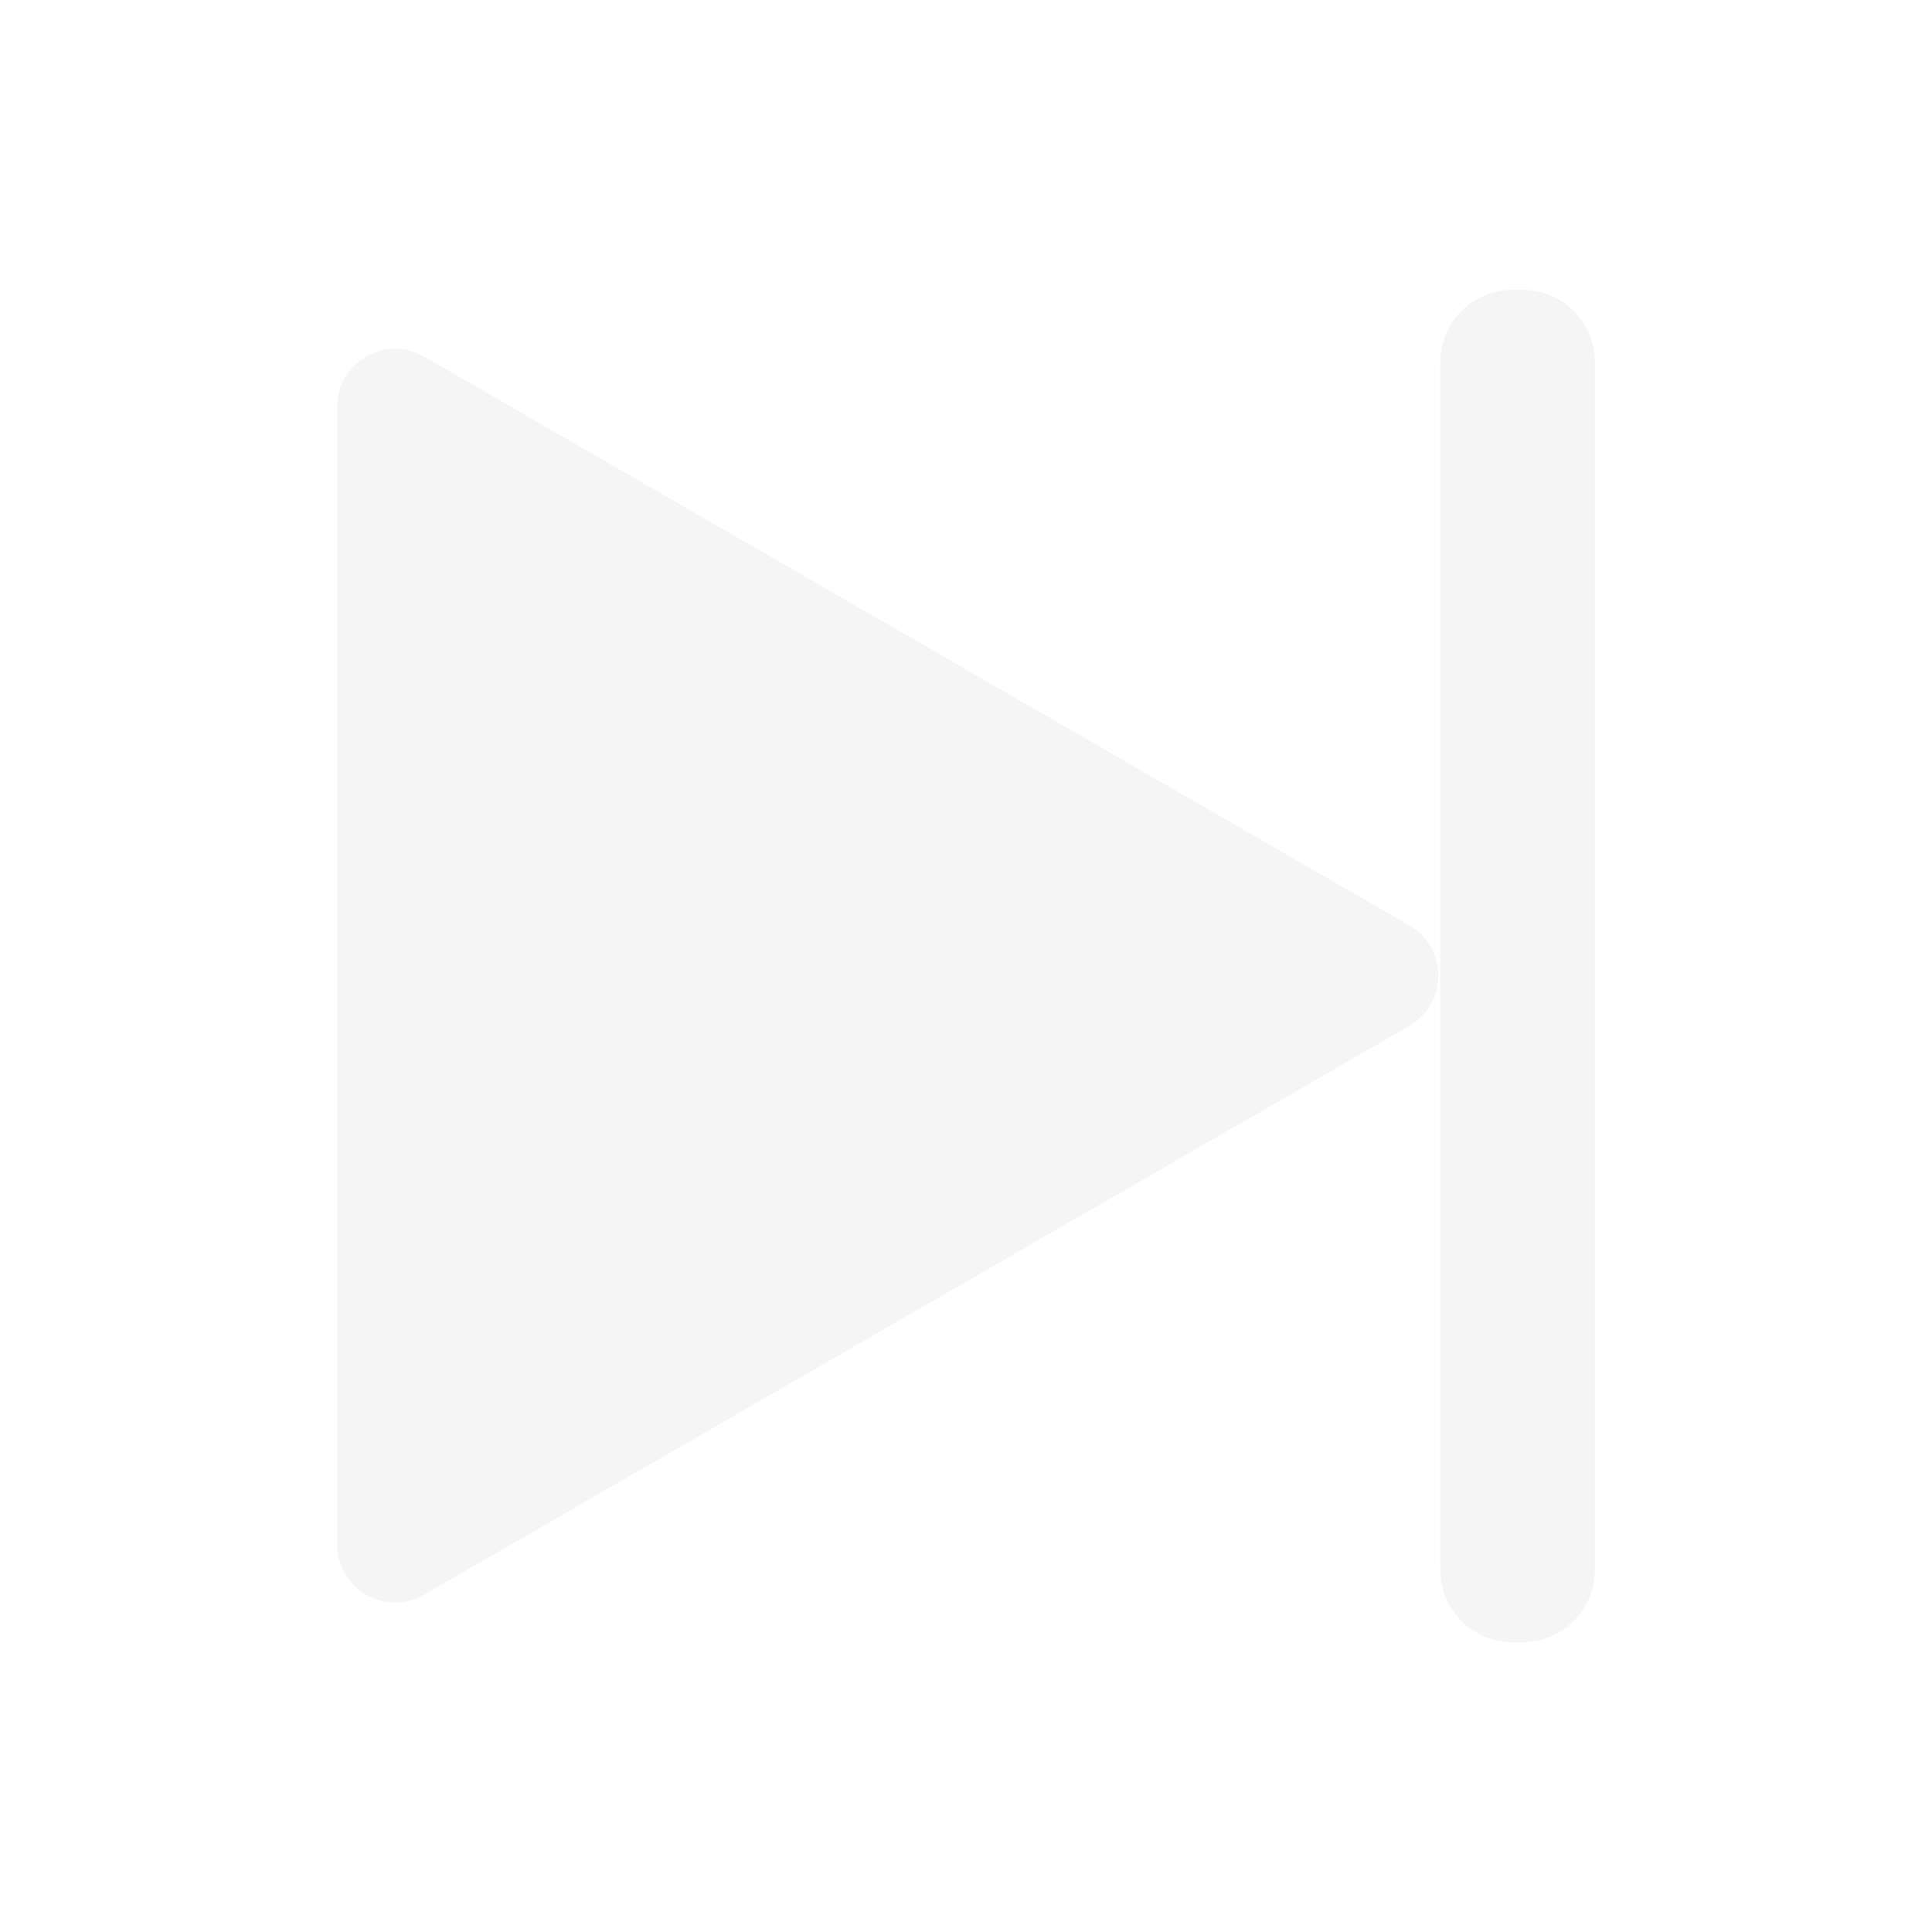
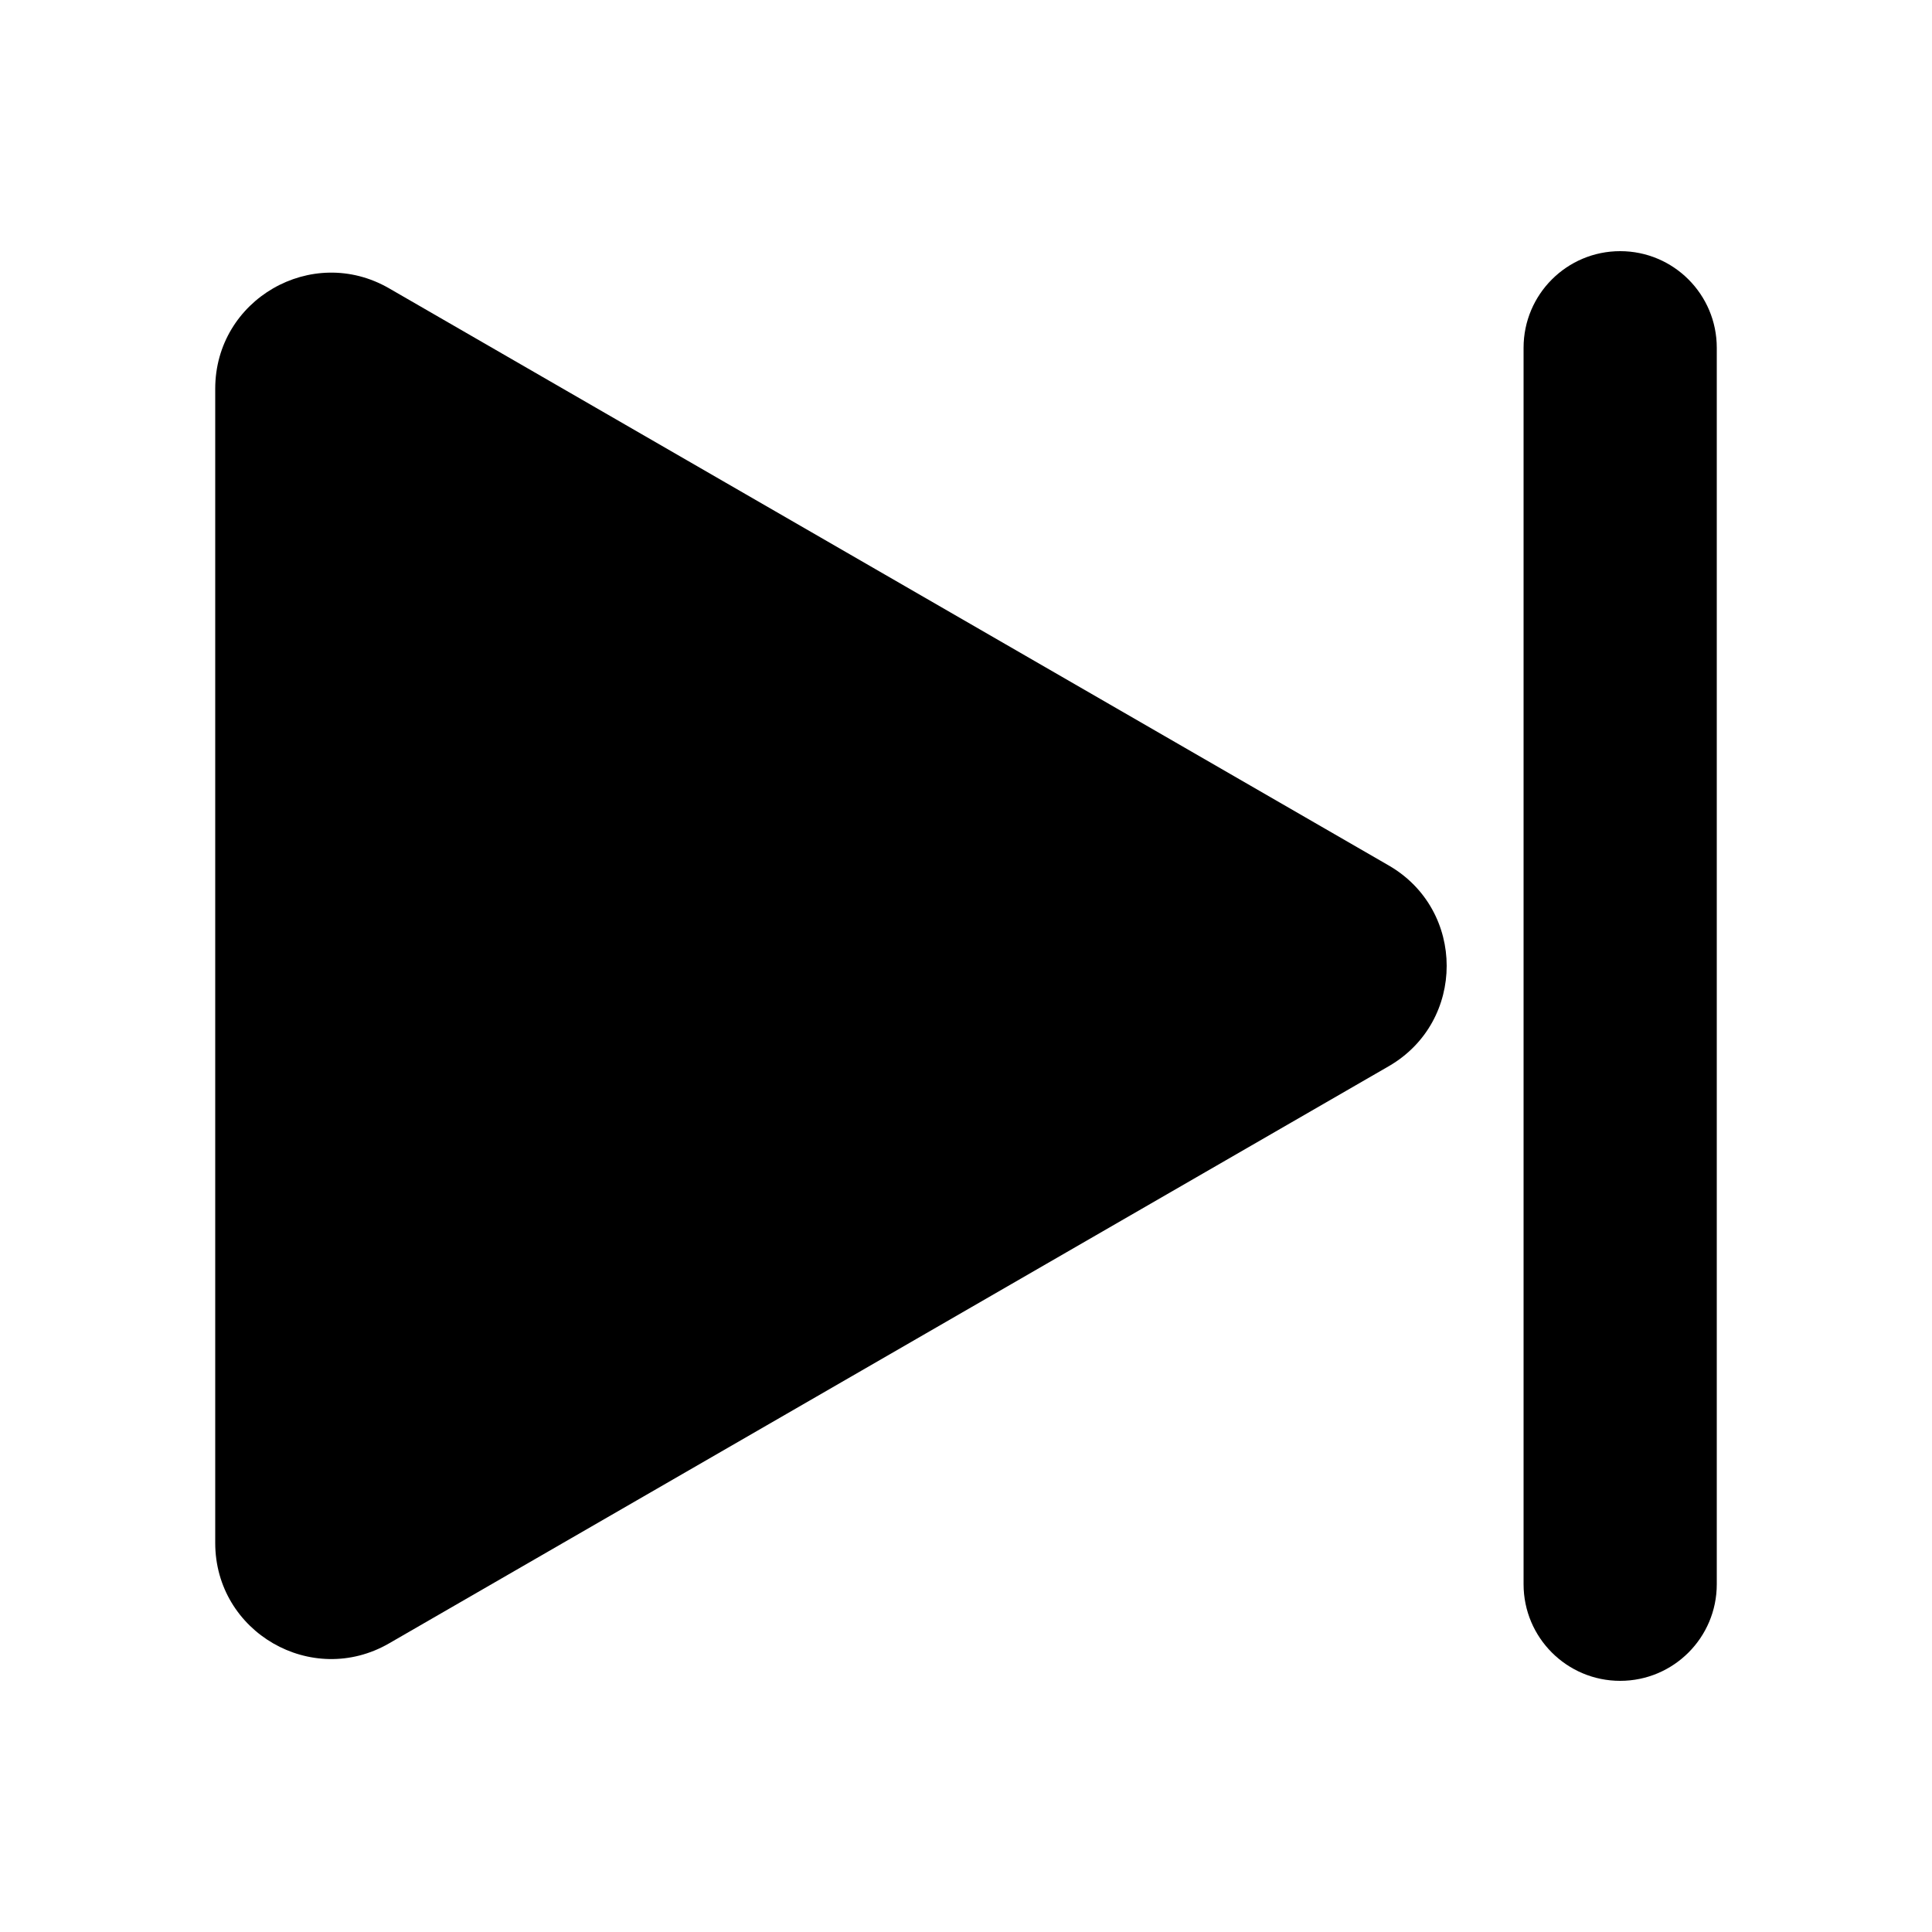
- <svg xmlns="http://www.w3.org/2000/svg" version="1.1" id="图层_1" x="0px" y="0px" viewBox="0 0 500 500" style="enable-background:new 0 0 500 500;" xml:space="preserve">
+ <svg xmlns="http://www.w3.org/2000/svg" version="1.1" viewBox="0 0 500 500">
  <g>
-     <path style="fill:#F5F5F5;" d="M364.75,239.51l-255-147.224c-10-5.773-22.5,1.443-22.5,12.99l0,294.449   c0,11.547,12.5,18.764,22.5,12.99l255-147.224C374.75,259.717,374.75,245.283,364.75,239.51z" />
-   </g>
-   <g>
-     <path style="fill:#F5F5F5;" d="M372.75,406.292l0-312.583c0-10.332,8.376-18.708,18.708-18.708h2.583   c10.332,0,18.708,8.376,18.708,18.708l0,312.583c0,10.332-8.376,18.708-18.708,18.708h-2.583   C381.126,425,372.75,416.624,372.75,406.292z" />
+     <g id="_图层_1" data-name="图层_1">
+       <path d="M359.4,223.98L100.7,74.62c-20-11.55-45,2.89-45,25.98v298.72c0,23.09,25,37.53,45,25.98l258.7-149.36c20-11.55,20-40.41,0-51.96Z" />
+       <rect x="394.3" y="65" width="50" height="370" rx="25" ry="25" />
+     </g>
  </g>
</svg>
